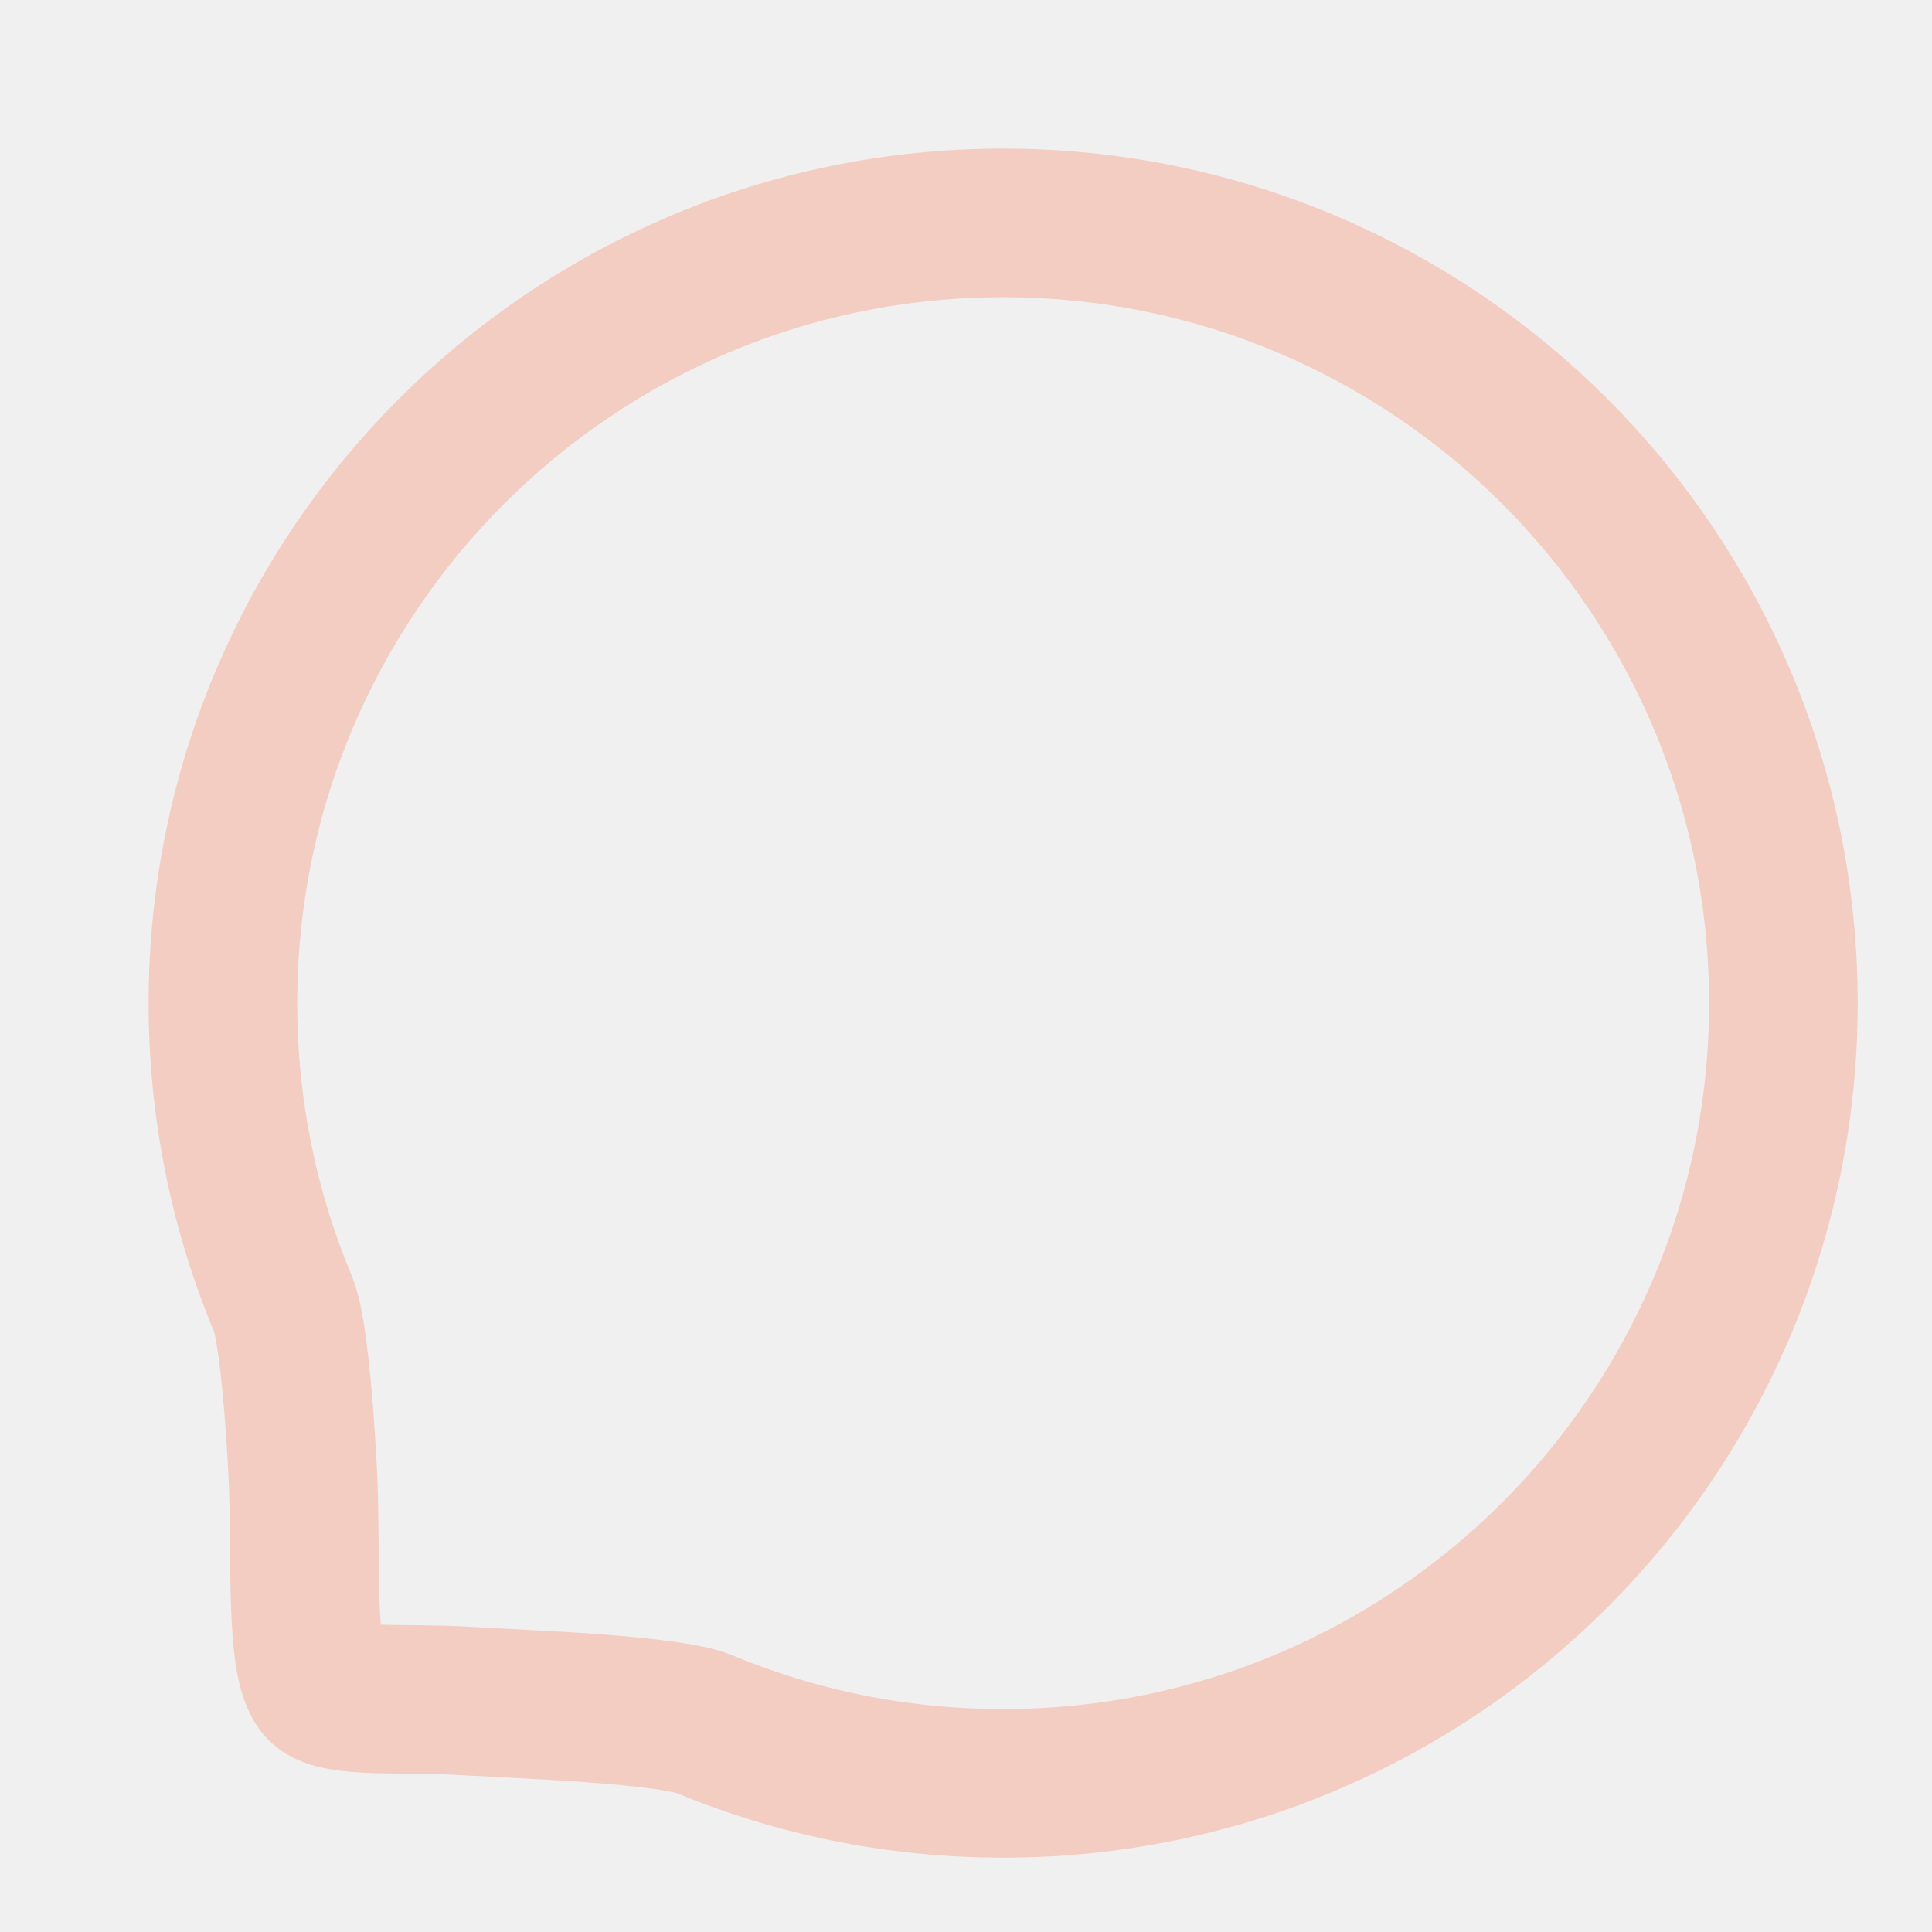
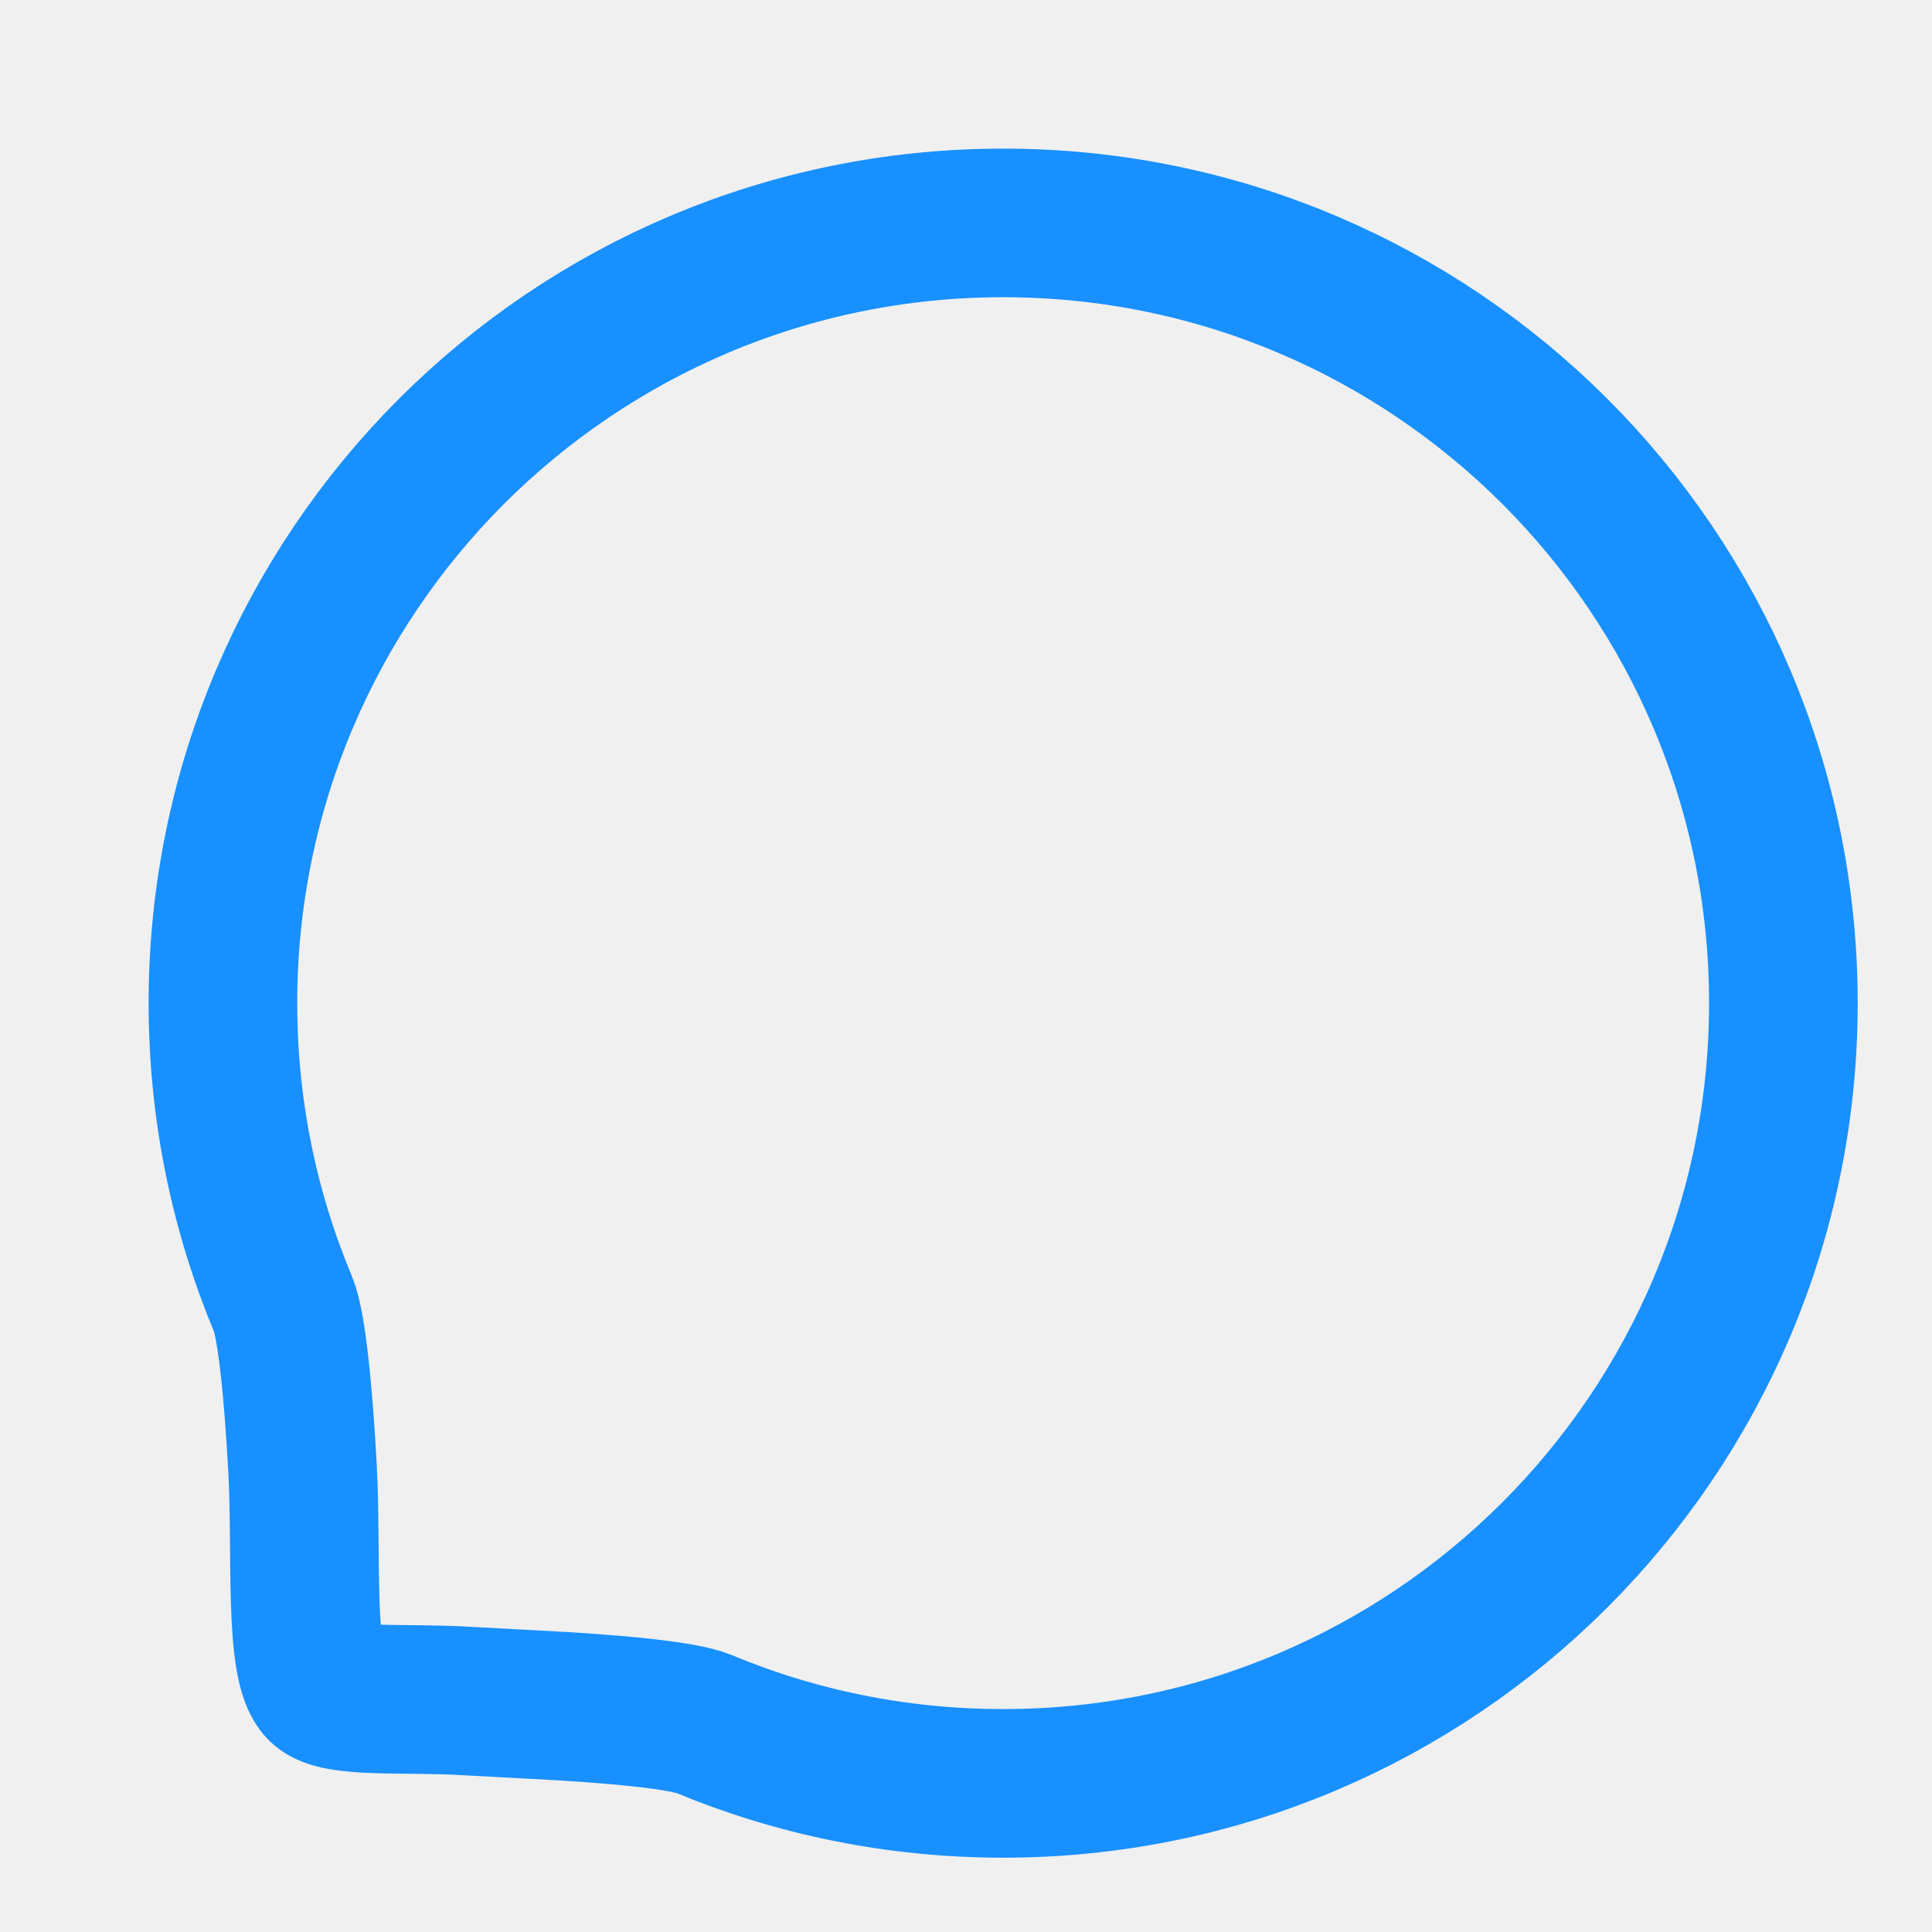
<svg xmlns="http://www.w3.org/2000/svg" width="26px" height="26px" viewBox="0 0 26 26" version="1.1">
  <g id="页面-1" stroke="none" stroke-width="1" fill="none" fill-rule="evenodd">
    <g id="PC切图" transform="translate(-33, -149)">
      <g id="Group-15-Copy" transform="translate(33, 149)">
-         <path d="M13.5,3 C16.399,3 19.024,4.175 20.925,6.075 C22.825,7.976 24,10.601 24,13.5 C24,16.399 22.825,19.024 20.925,20.925 C19.024,22.825 16.399,24 13.5,24 C12.073,24 10.712,23.716 9.472,23.2 C9.193,23.084 8.277,22.995 7.205,22.941 L7.205,22.941 L6.271,22.891 C5.458,22.842 4.538,22.924 4.326,22.714 C4.021,22.411 4.132,20.89 4.072,19.776 C4.015,18.716 3.923,17.822 3.81,17.552 C3.288,16.305 3,14.936 3,13.5 C3,10.601 4.175,7.976 6.075,6.075 C7.976,4.175 10.601,3 13.5,3 Z" id="Oval-14" stroke="#F3CDC2" stroke-width="2" />
+         <path d="M13.5,3 C16.399,3 19.024,4.175 20.925,6.075 C22.825,7.976 24,10.601 24,13.5 C24,16.399 22.825,19.024 20.925,20.925 C19.024,22.825 16.399,24 13.5,24 C12.073,24 10.712,23.716 9.472,23.2 C9.193,23.084 8.277,22.995 7.205,22.941 L7.205,22.941 L6.271,22.891 C5.458,22.842 4.538,22.924 4.326,22.714 C4.021,22.411 4.132,20.89 4.072,19.776 C4.015,18.716 3.923,17.822 3.81,17.552 C3.288,16.305 3,14.936 3,13.5 C3,10.601 4.175,7.976 6.075,6.075 C7.976,4.175 10.601,3 13.5,3 Z" id="Oval-14" stroke="#1890ff" stroke-width="2" />
        <rect id="矩形备份-7" fill="#FFFFFF" opacity="0" x="0" y="0" width="26" height="26" />
      </g>
    </g>
  </g>
</svg>
